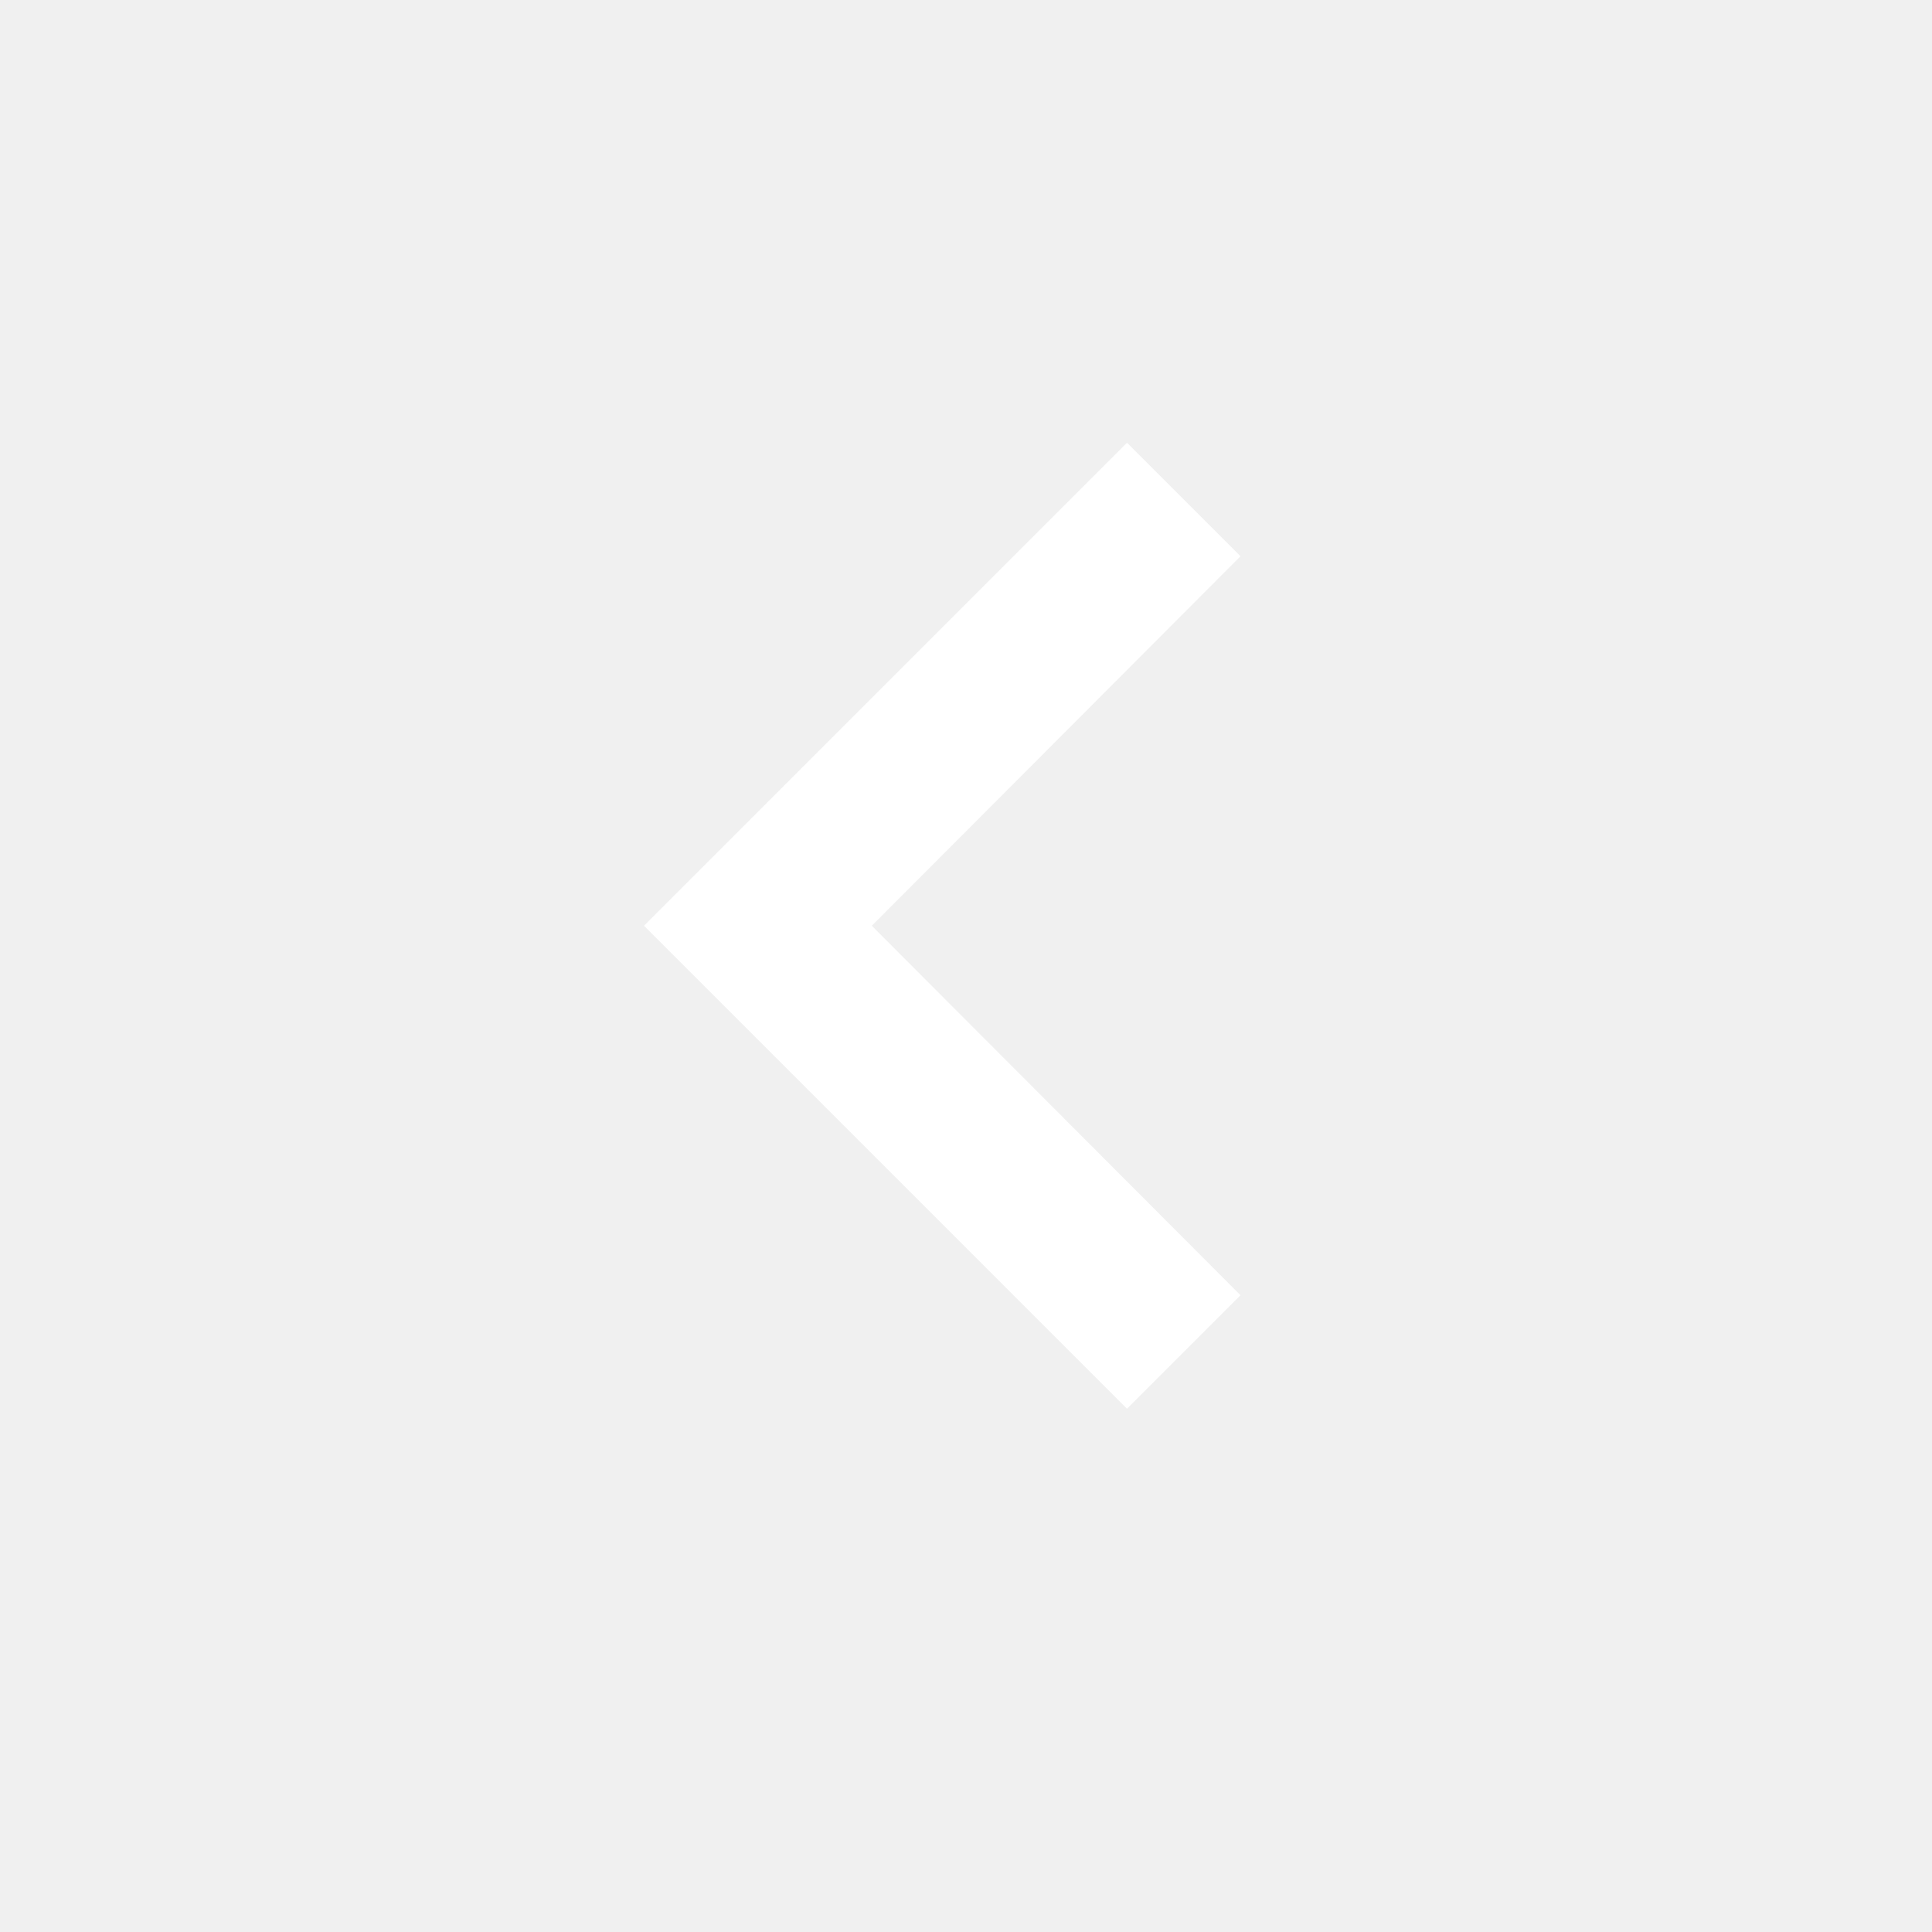
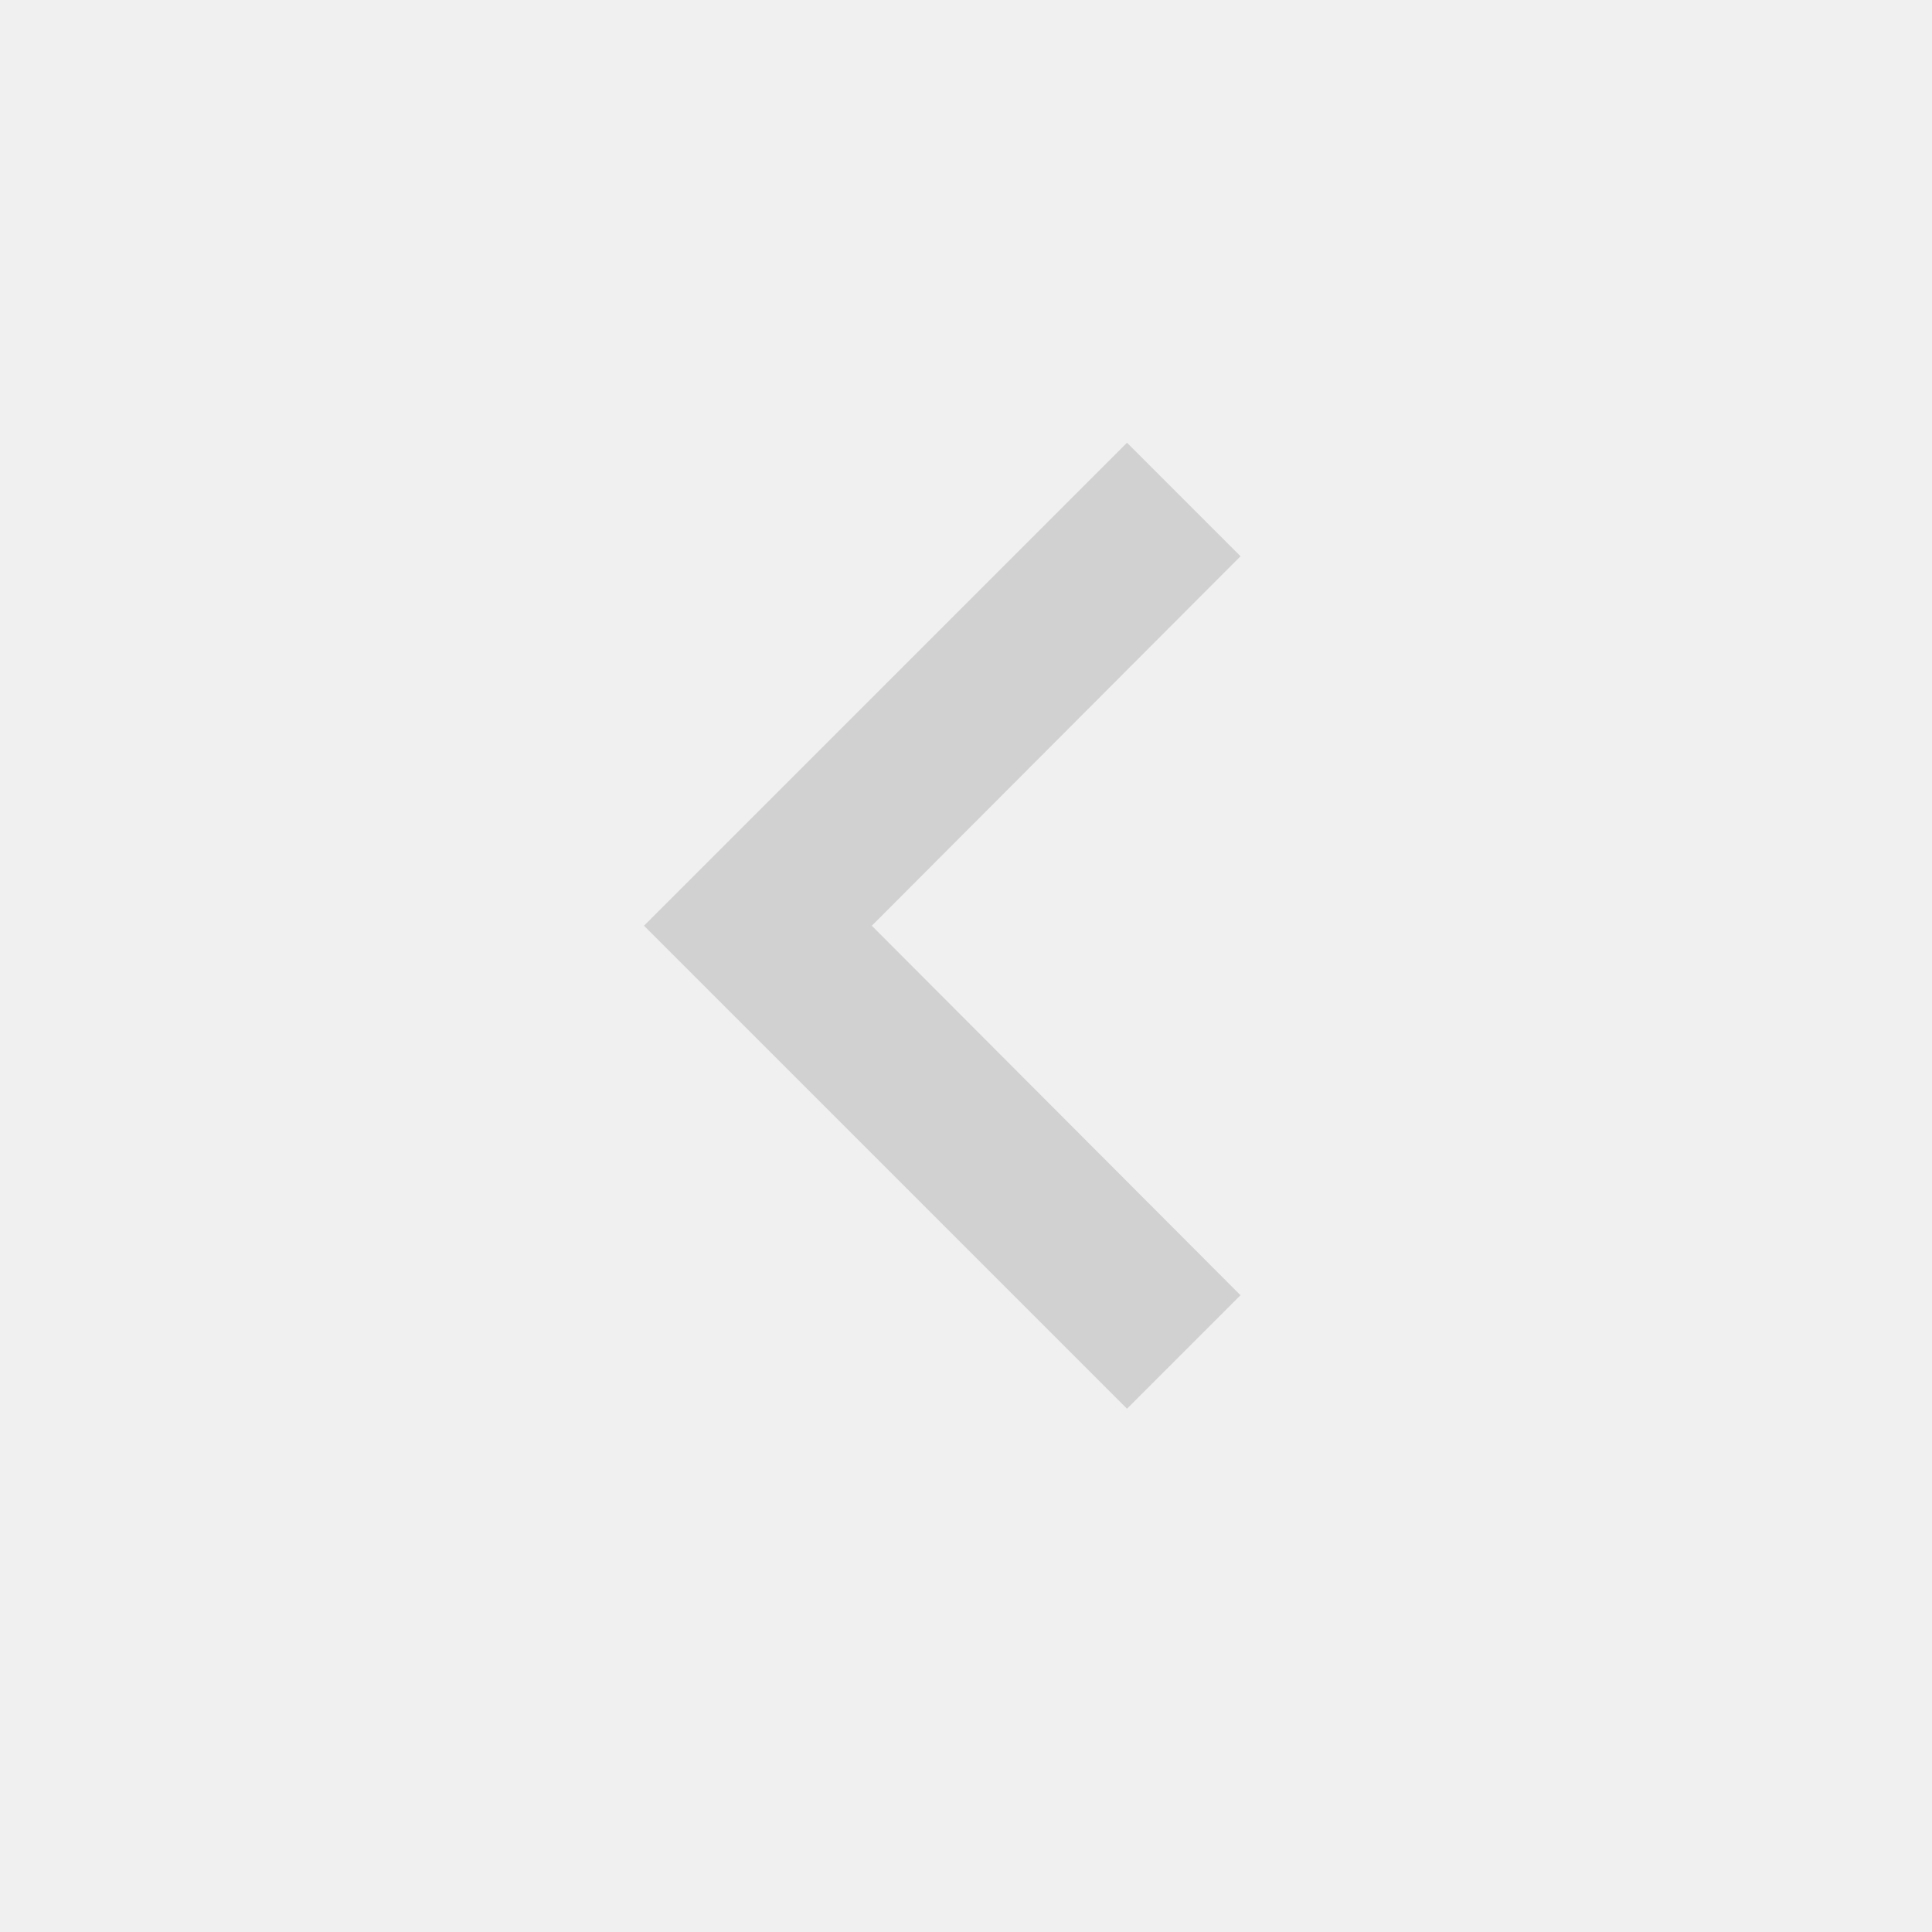
- <svg xmlns="http://www.w3.org/2000/svg" fill="#FFFFFF" height="24" viewBox="0 0 24 24" width="24">
+ <svg xmlns="http://www.w3.org/2000/svg" fill="#D1D1D1" height="24" viewBox="0 0 24 24" width="24">
  <path d="M15.41 16.09l-4.58-4.59 4.58-4.59L14 5.5l-6 6 6 6z" />
  <path d="M0-.5h24v24H0z" fill="none" />
</svg>
